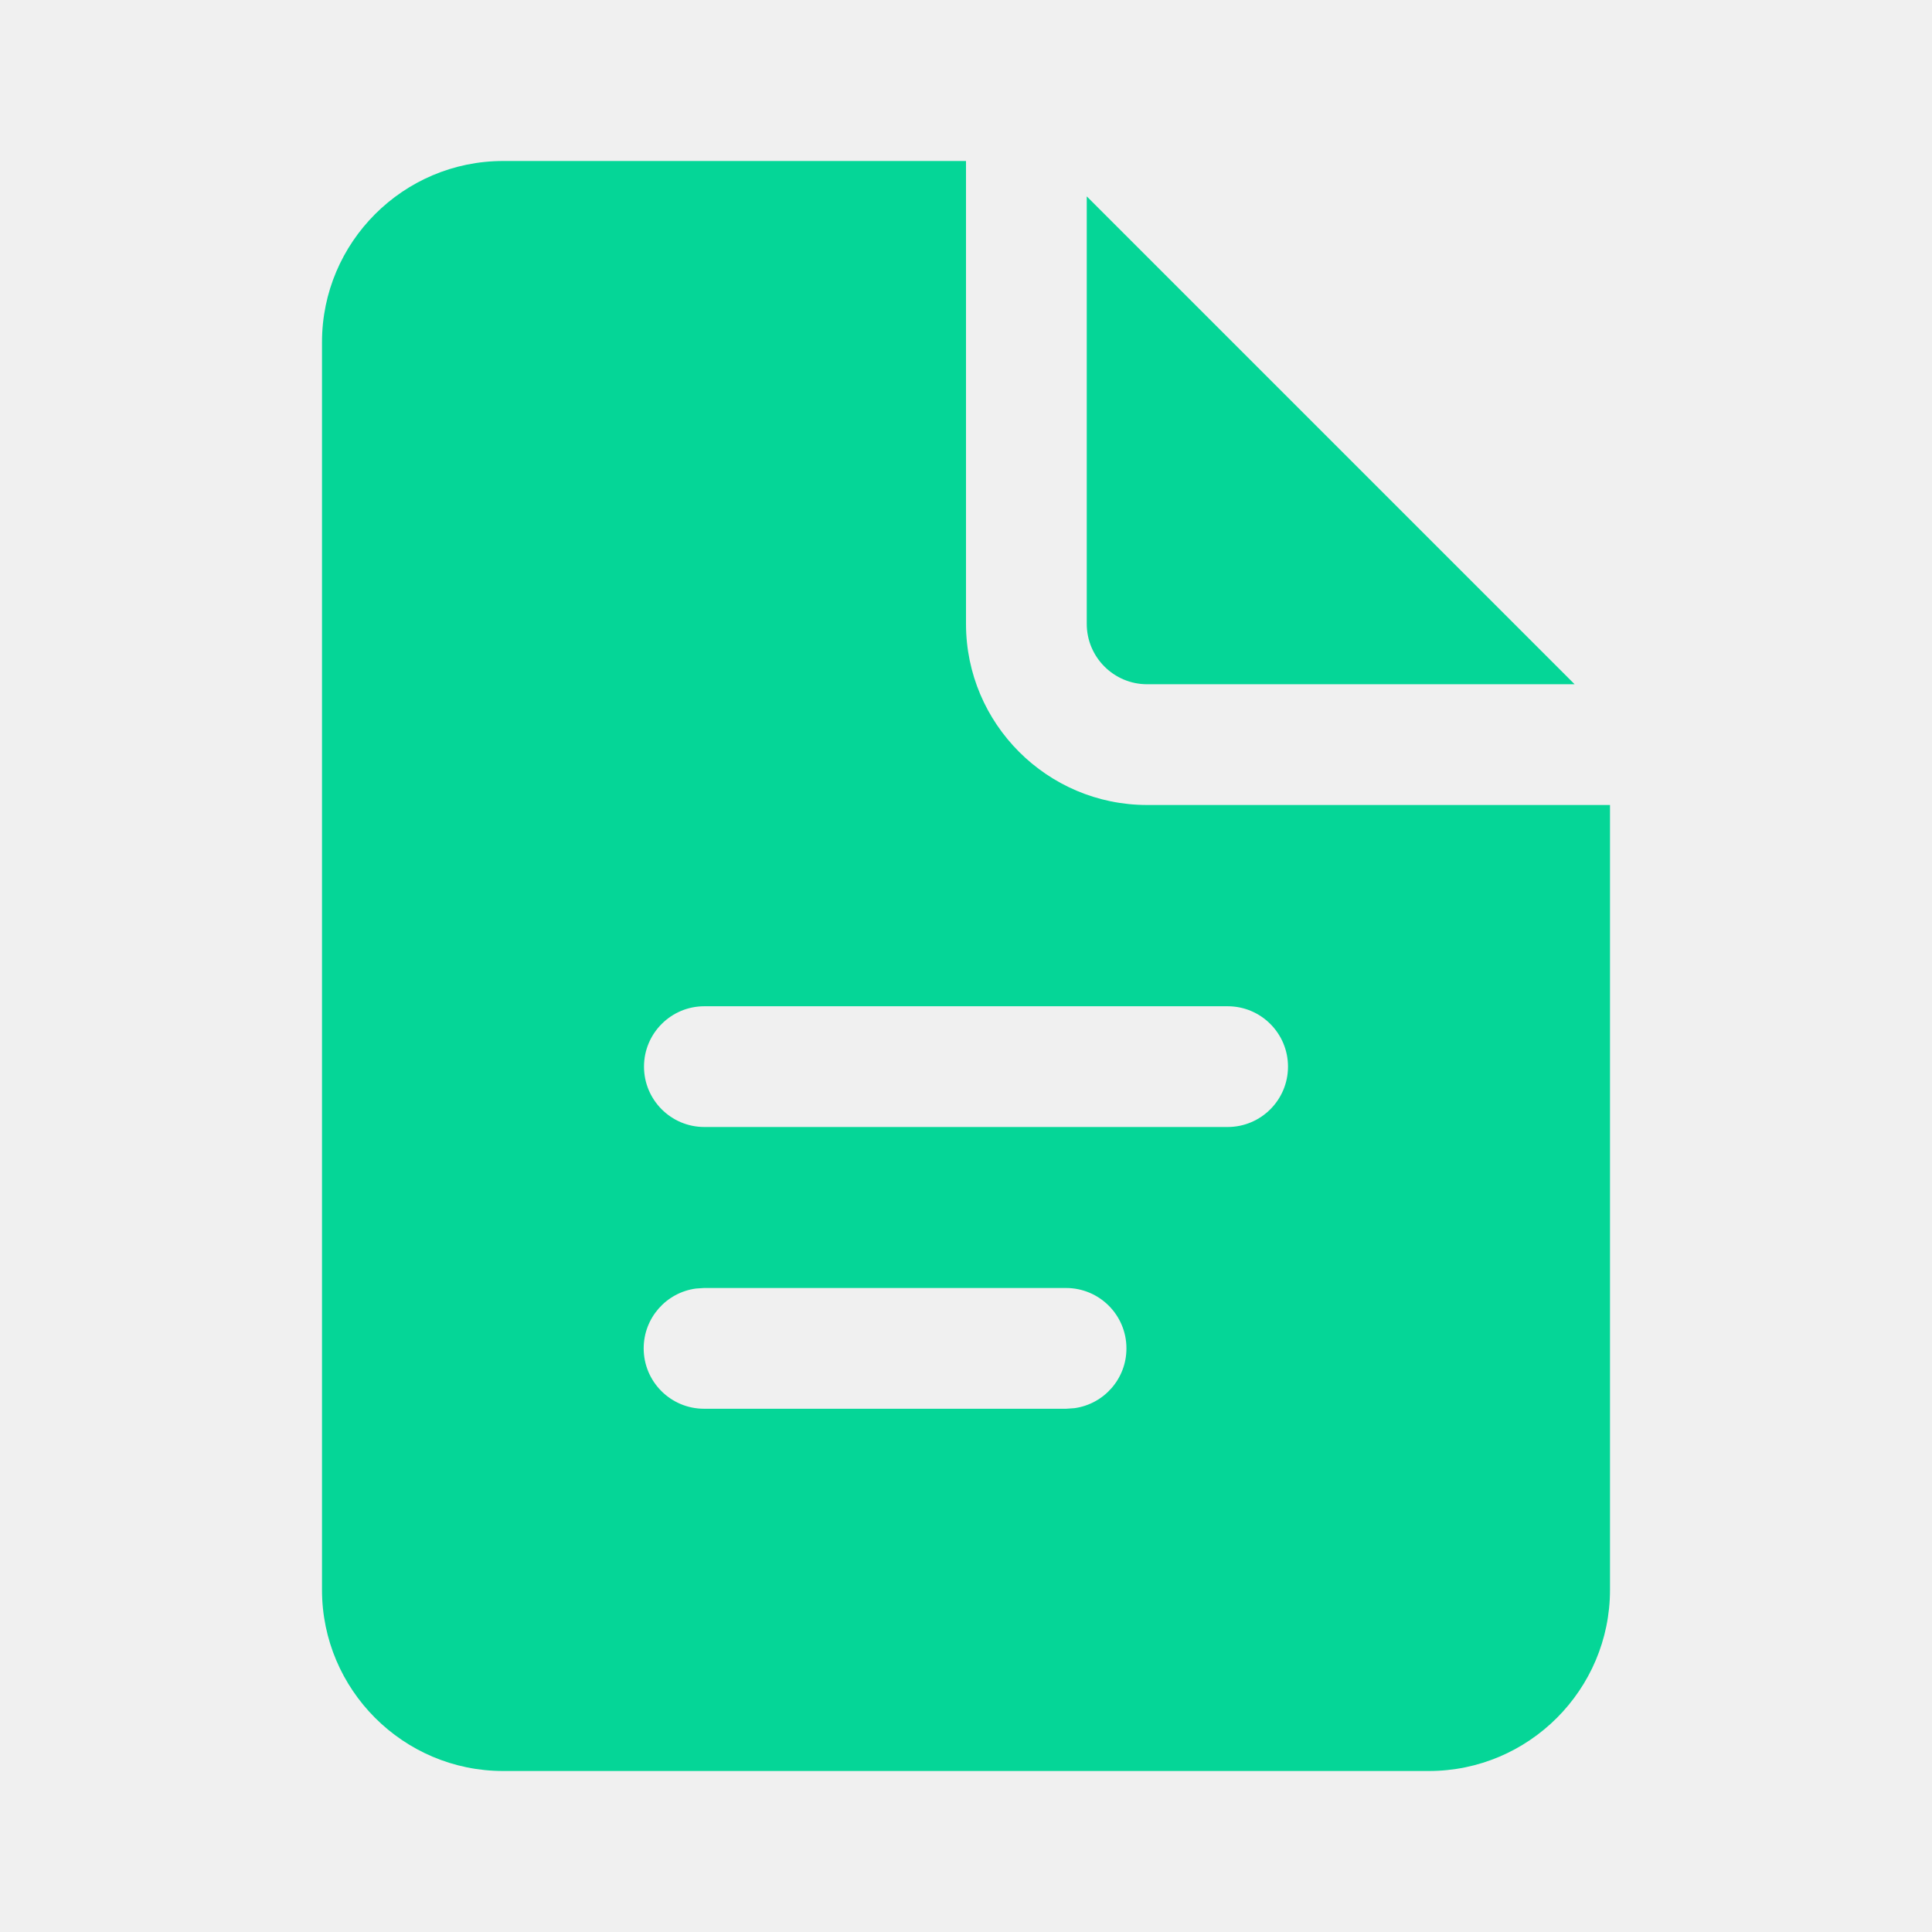
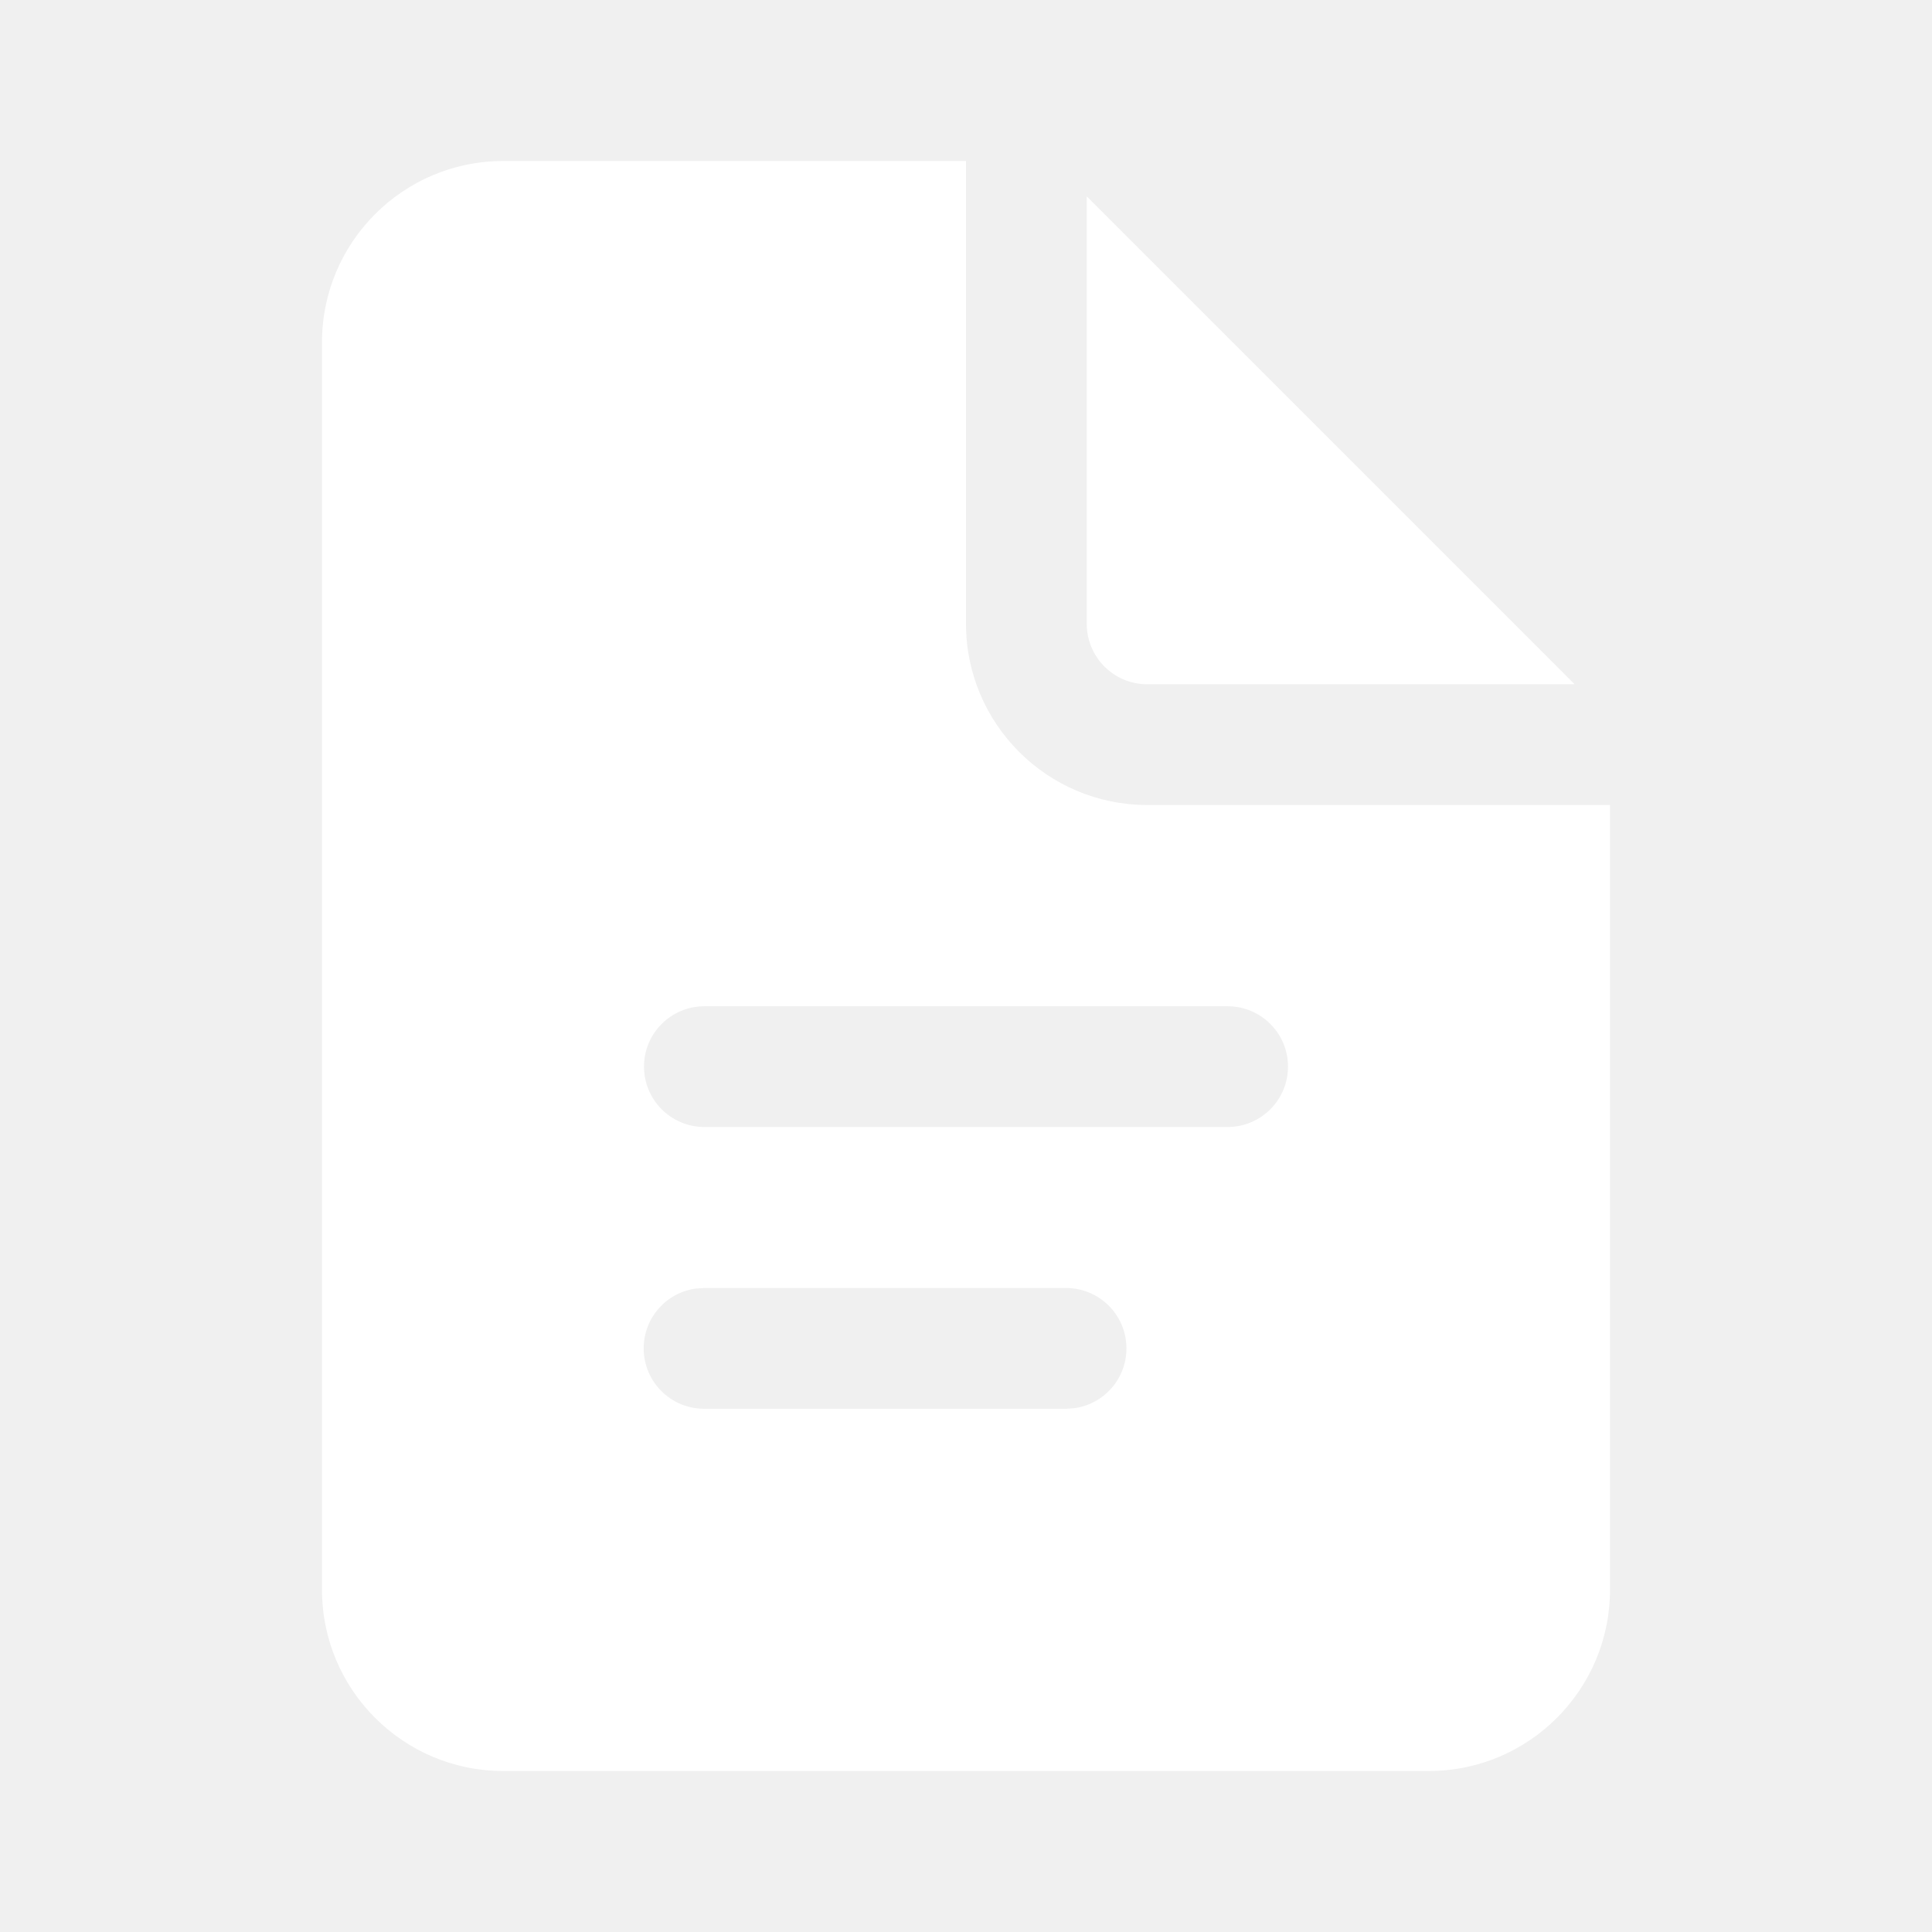
- <svg xmlns="http://www.w3.org/2000/svg" fill="#05d697" viewBox="0 0 48 48" width="48px" height="48px">
+ <svg xmlns="http://www.w3.org/2000/svg" fill="#ffffff" viewBox="0 0 48 48" width="48px" height="48px">
  <path d="M 12.5 4 C 10.019 4 8 6.019 8 8.5 L 8 39.5 C 8 41.981 10.019 44 12.5 44 L 35.5 44 C 37.981 44 40 41.981 40 39.5 L 40 20 L 28.5 20 C 26.019 20 24 17.981 24 15.5 L 24 4 L 12.5 4 z M 27 4.879 L 27 15.5 C 27 16.327 27.673 17 28.5 17 L 39.121 17 L 27 4.879 z M 17.5 25 L 30.5 25 C 31.328 25 32 25.672 32 26.5 C 32 27.328 31.328 28 30.5 28 L 17.5 28 C 16.672 28 16 27.328 16 26.5 C 16 25.672 16.672 25 17.5 25 z M 17.49 32 L 26.486 32 C 27.314 32 27.986 32.671 27.986 33.5 C 27.987 34.259 27.423 34.887 26.691 34.986 L 26.488 35 L 17.492 35 C 16.664 35 15.992 34.328 15.992 33.5 C 15.992 32.741 16.555 32.113 17.287 32.014 L 17.49 32 z" />
</svg>
